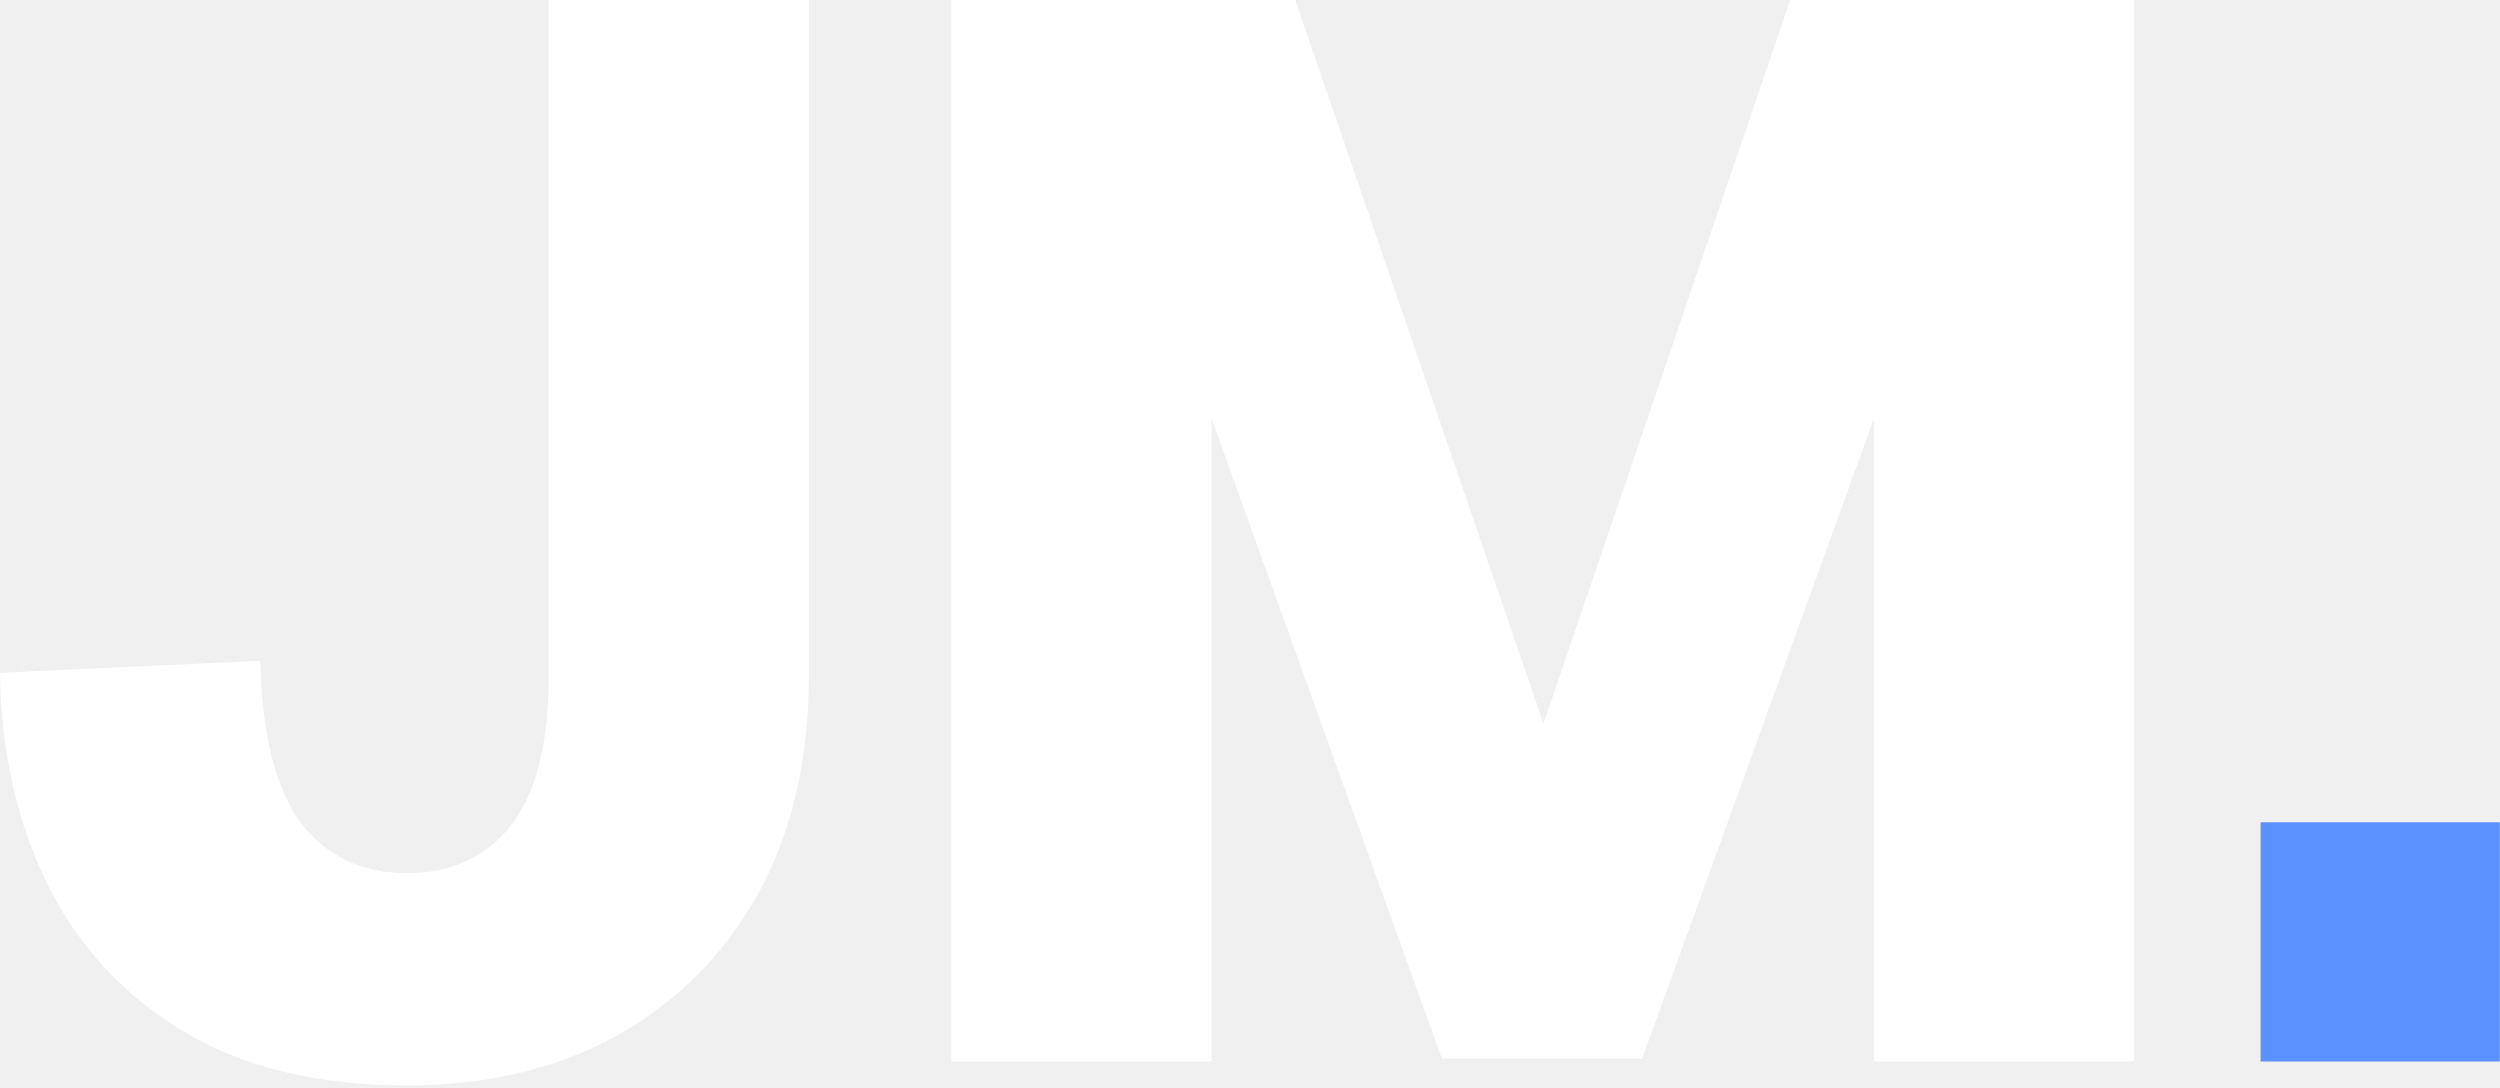
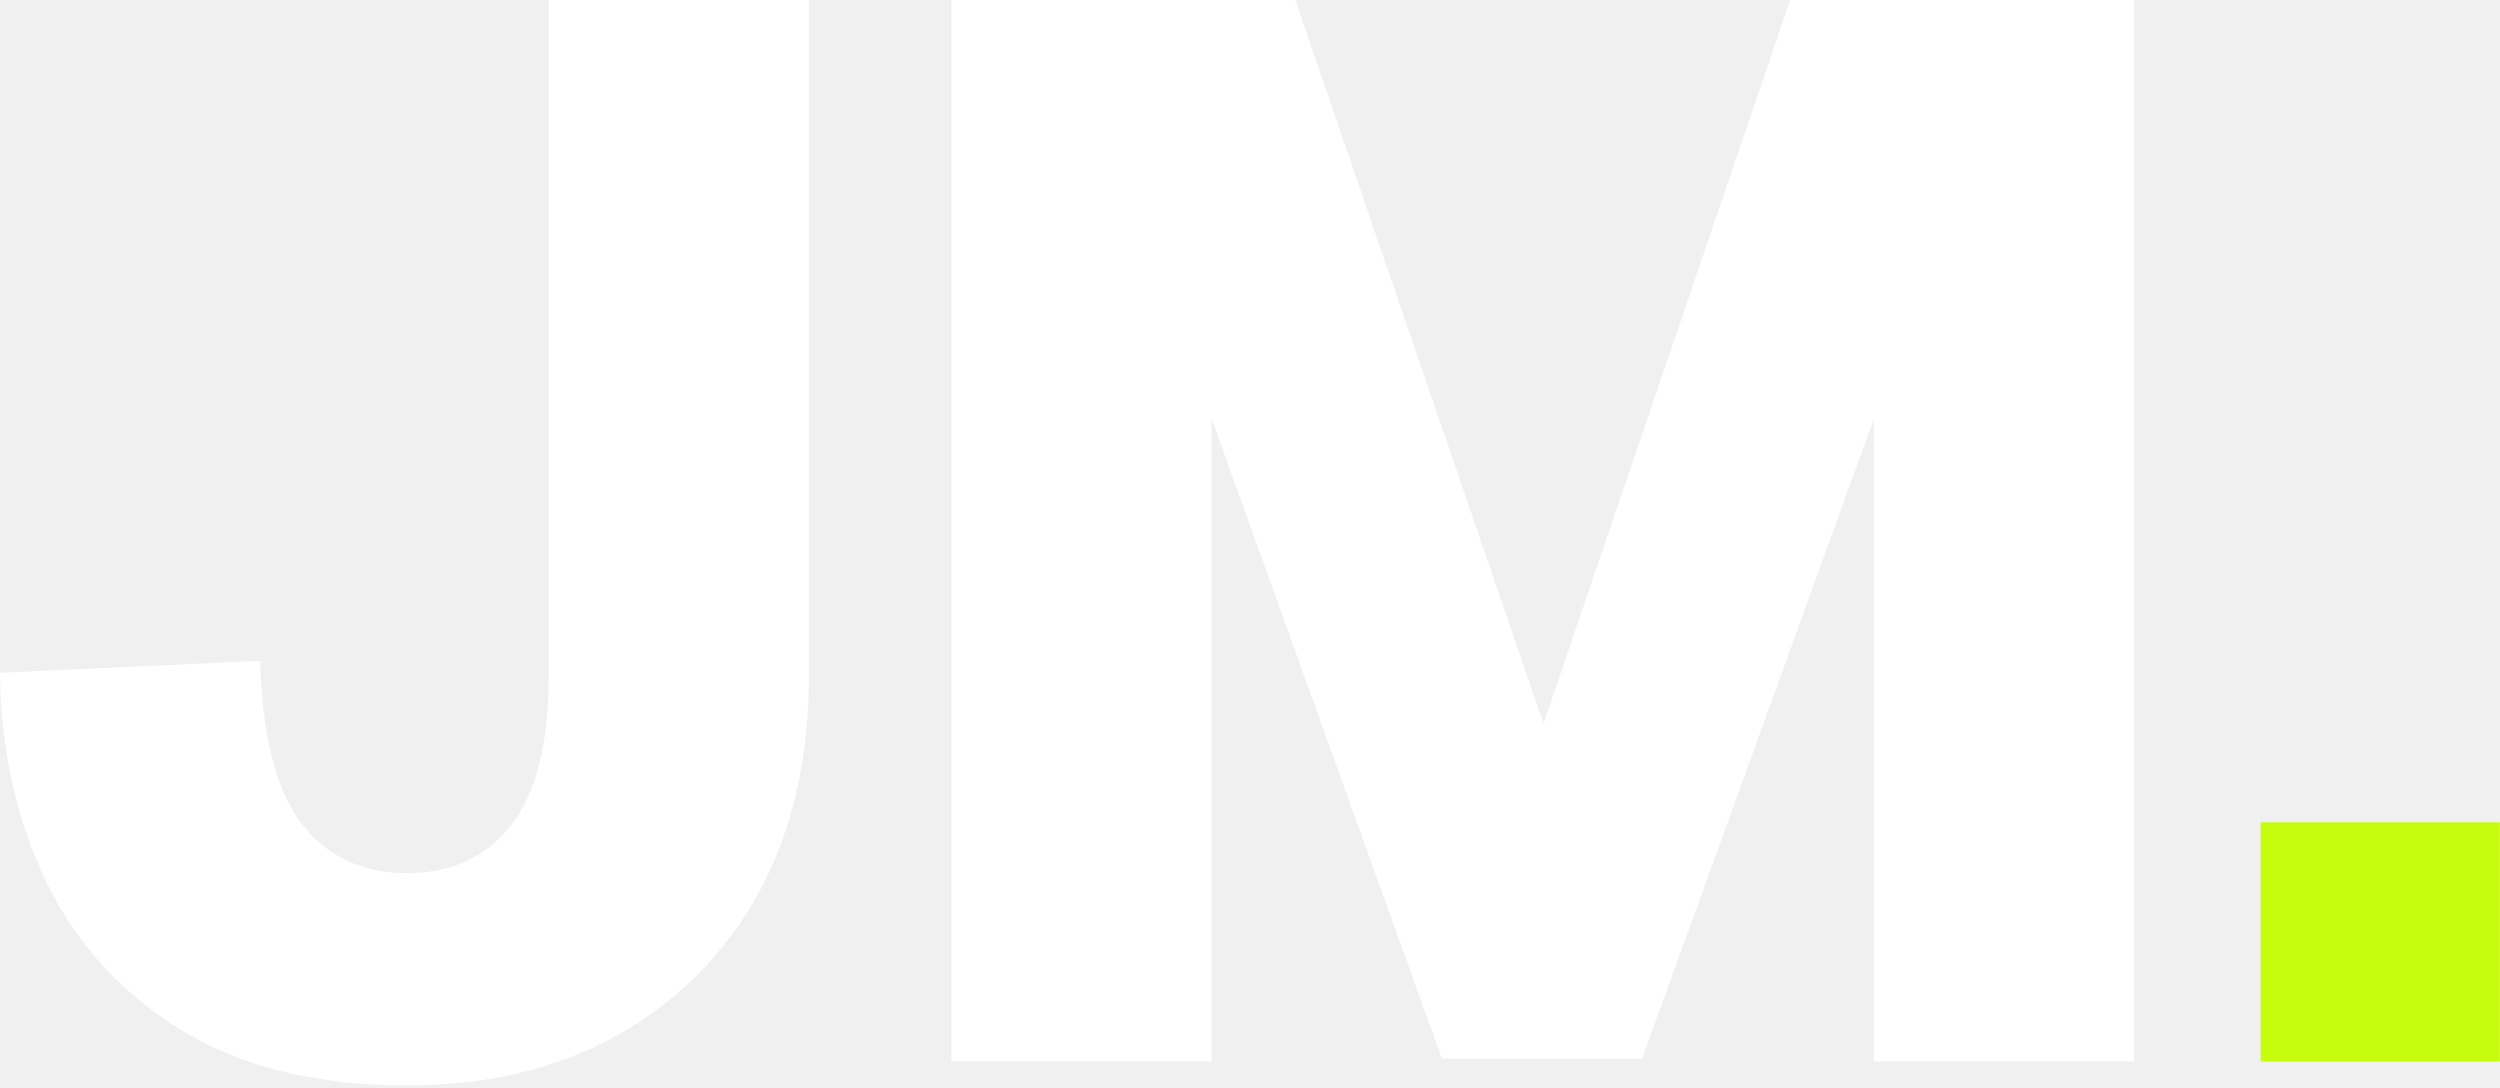
<svg xmlns="http://www.w3.org/2000/svg" width="975" height="424" viewBox="0 0 975 424" fill="none">
  <path d="M158.601 423.314C124.004 423.314 95.044 416.317 71.72 402.323C48.397 388.329 30.709 369.283 18.659 345.182C6.608 320.692 0.389 293.092 0 262.385L101.458 257.72C102.235 286.486 107.483 307.477 117.201 320.692C127.308 333.908 141.108 340.517 158.601 340.517C175.705 340.517 189.116 334.491 198.834 322.442C208.941 310.002 213.994 290.372 213.994 263.551V0H315.452V263.551C315.452 296.203 308.843 324.579 295.627 348.68C282.411 372.391 263.945 390.857 240.233 404.072C216.91 416.9 189.699 423.314 158.601 423.314ZM371.058 413.985V0H505.169L601.962 282.209L698.172 0H832.283V413.985H730.825V163.262L640.446 412.819H562.312L472.516 163.262V413.985H371.058Z" fill="white" />
-   <path d="M974.927 320.692H881.633V413.984H974.927V320.692Z" fill="#5B91FF" />
+   <path d="M974.927 320.692H881.633V413.984H974.927V320.692Z" fill="#C6FD0E" />
</svg>
